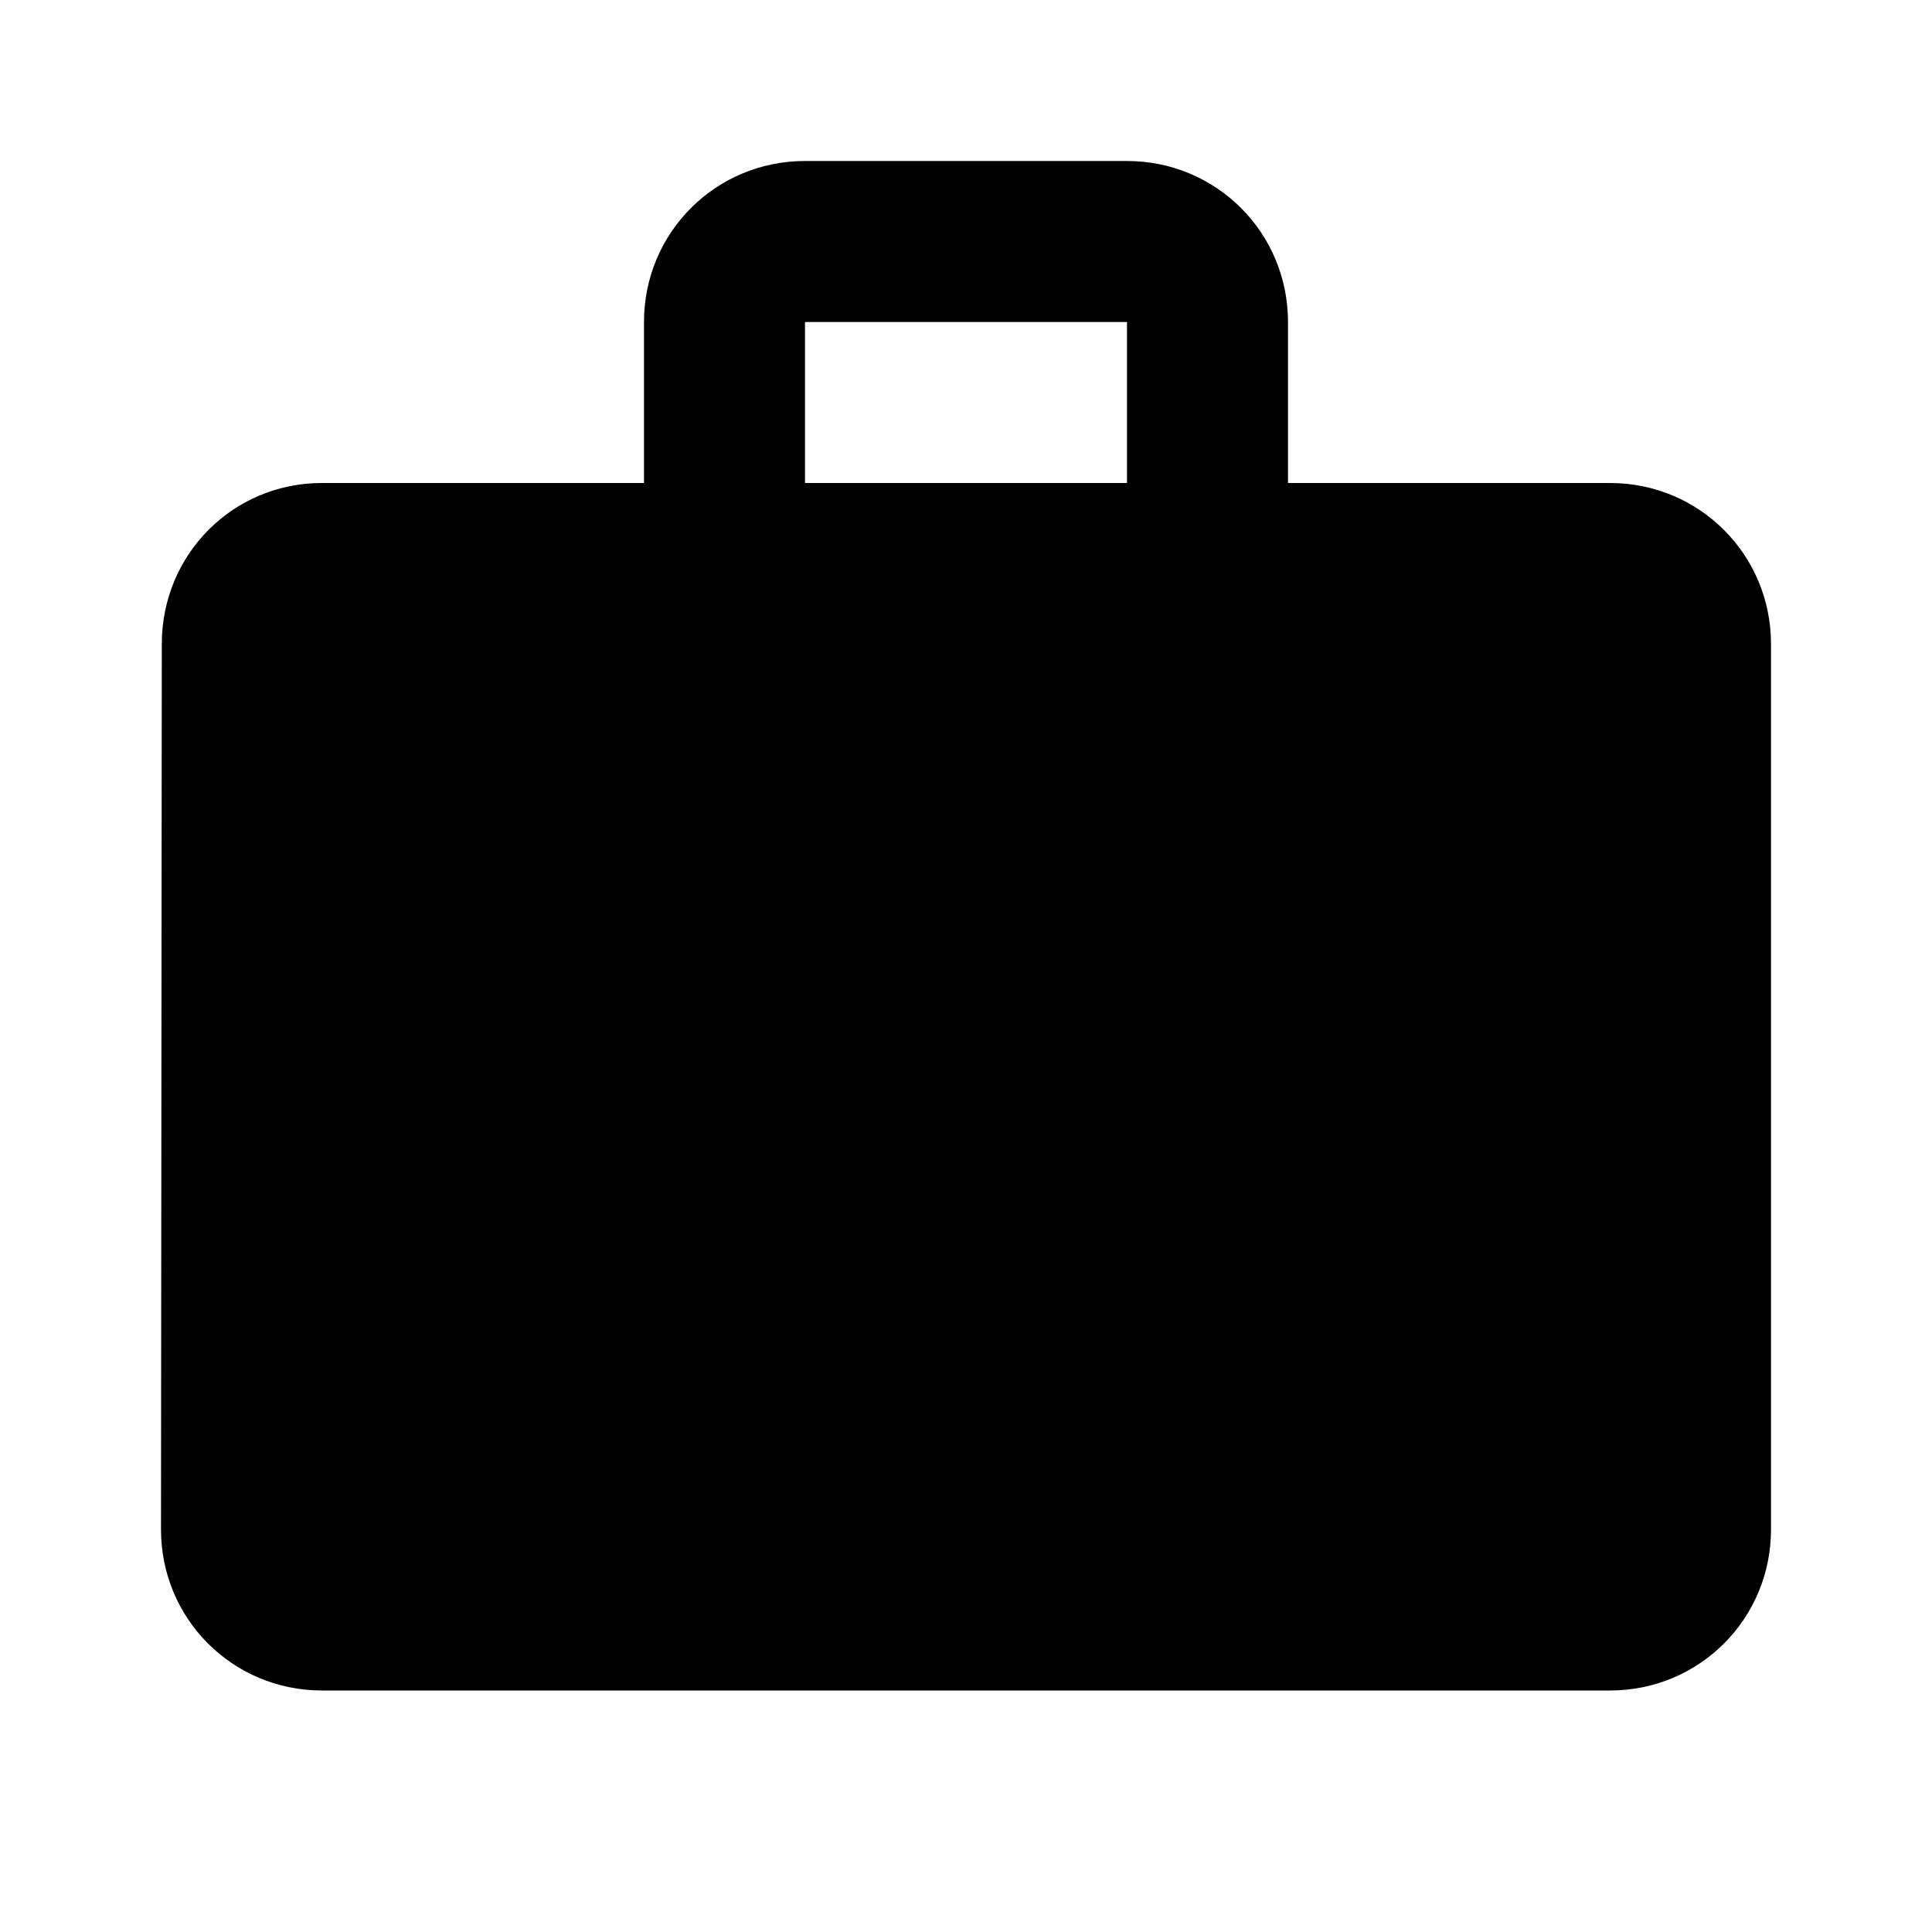
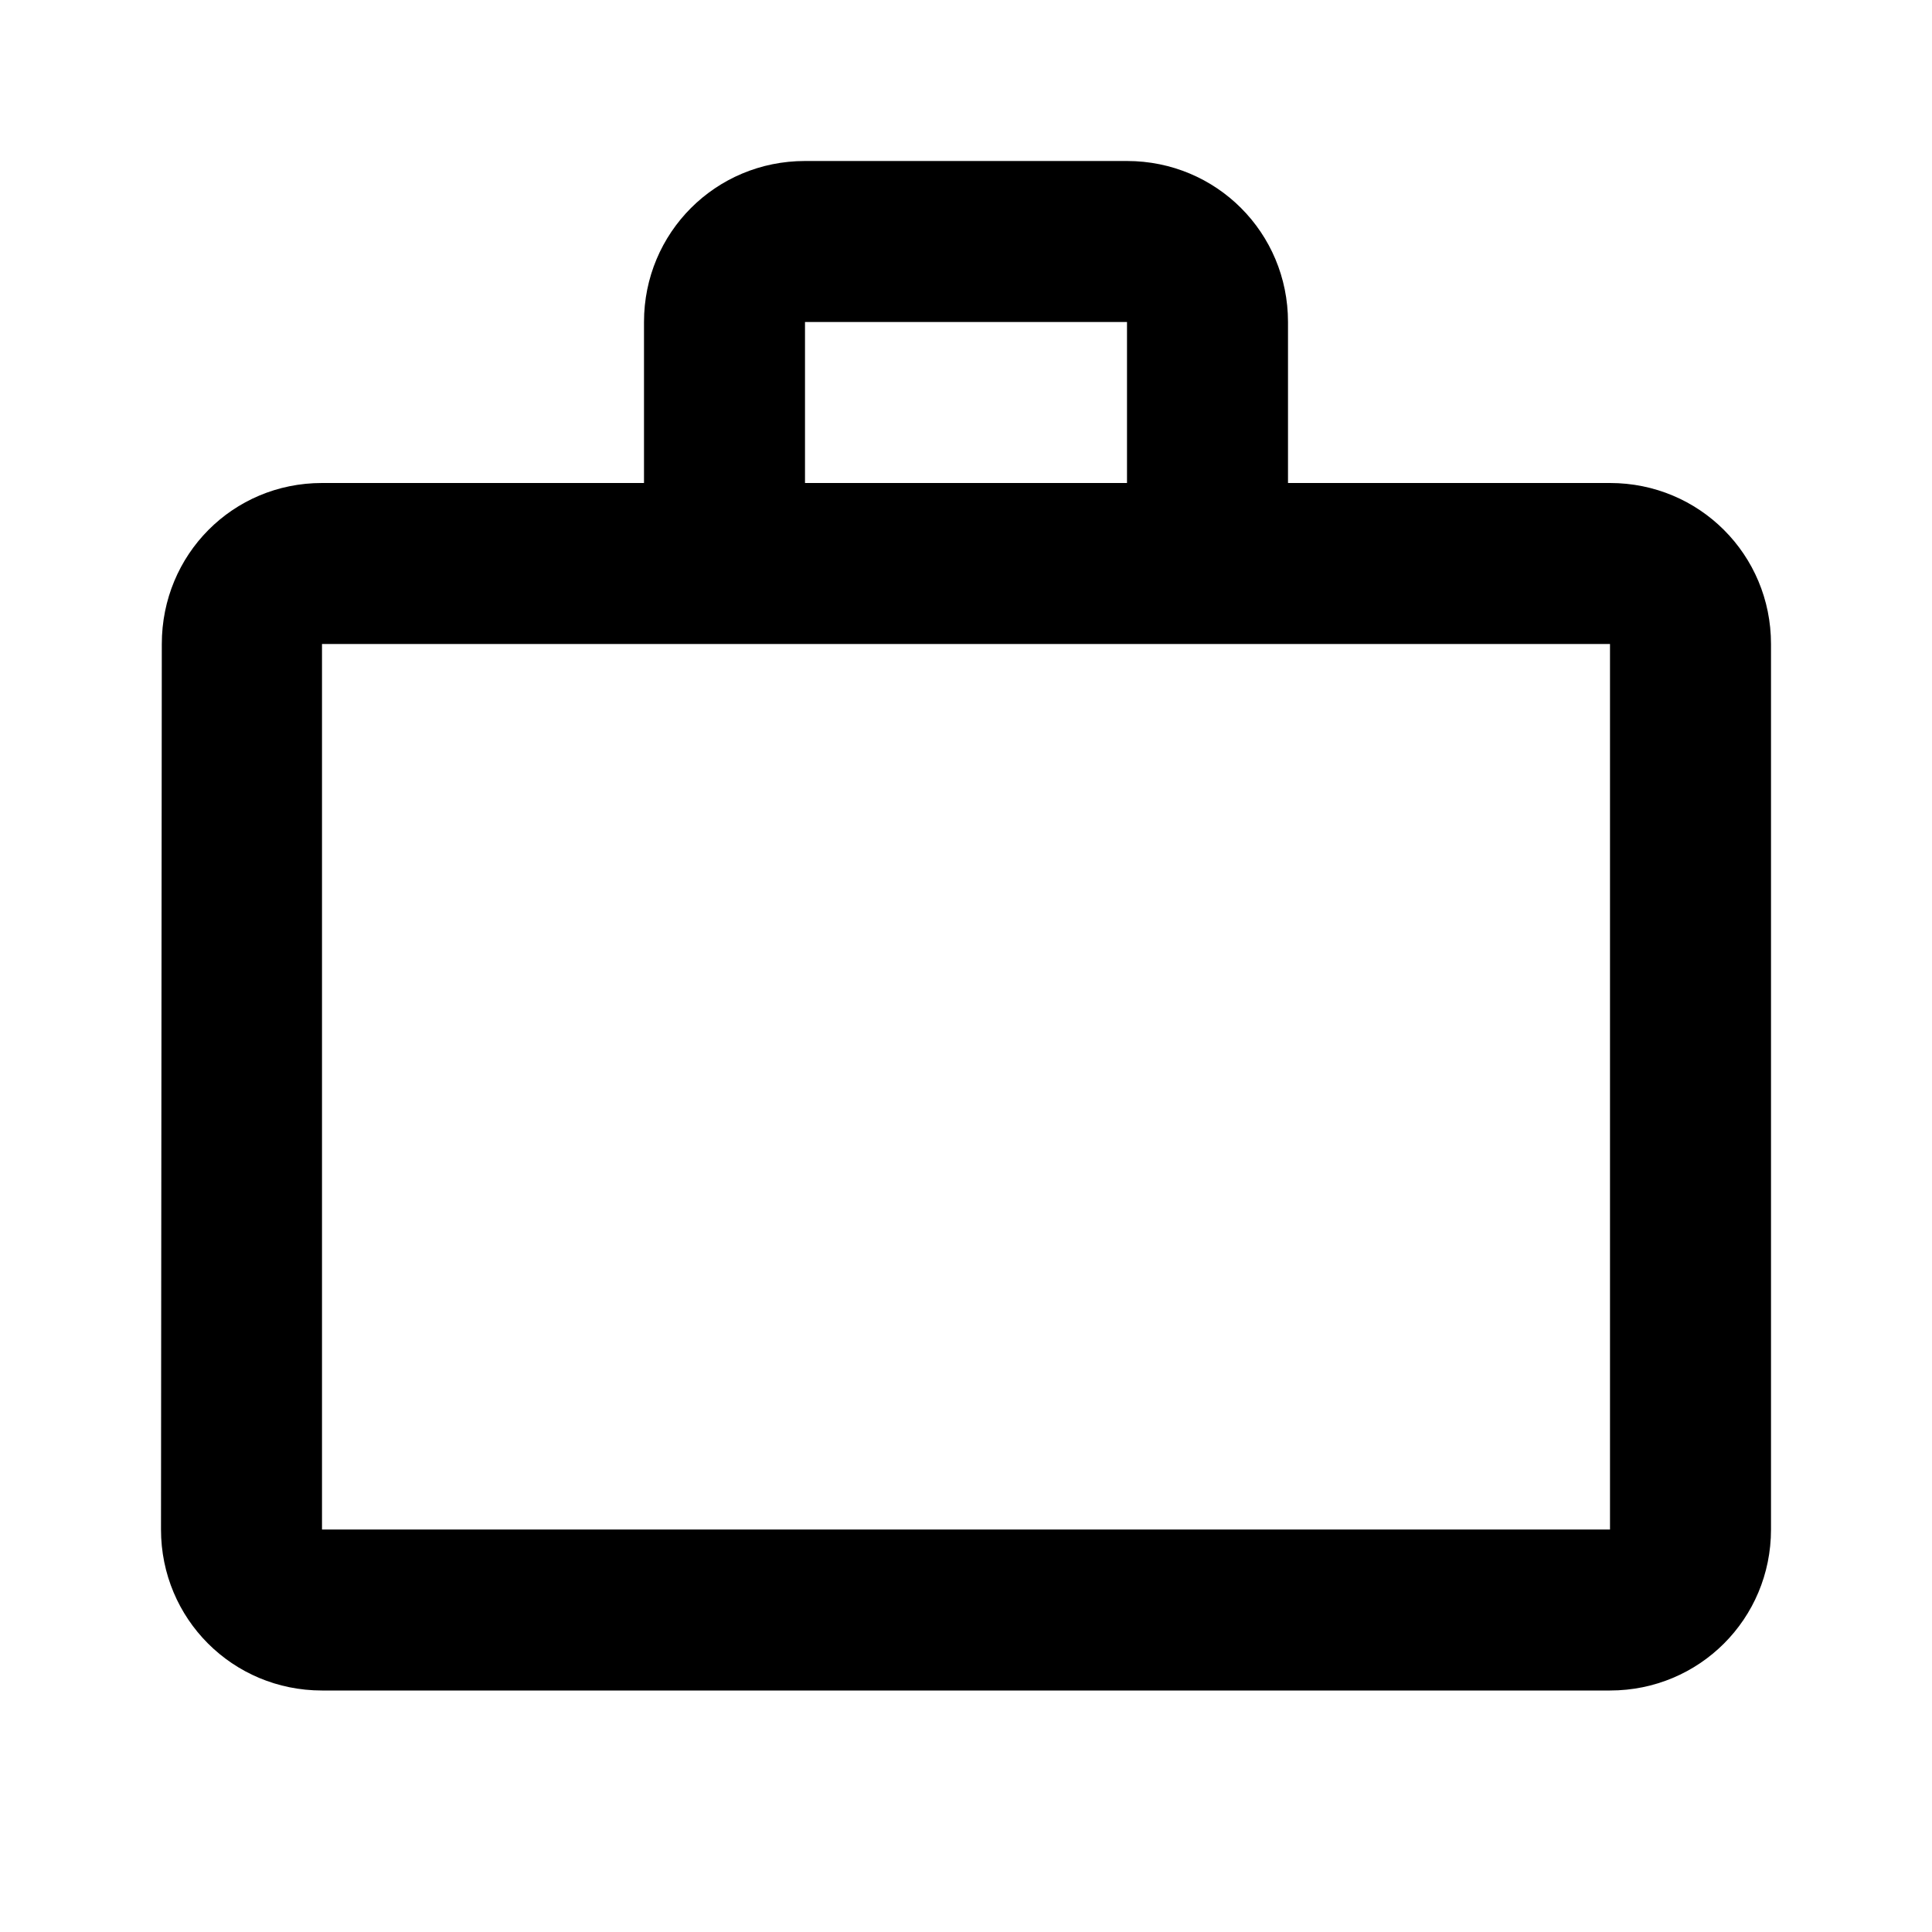
<svg xmlns="http://www.w3.org/2000/svg" viewBox="0 0 24 24">
-   <path d="M20 6h-4V4c0-1.11-.89-2-2-2h-4c-1.11 0-2 .89-2 2v2H4c-1.11 0-1.99.89-1.99 2L2 19c0 1.11.89 2 2 2h16c1.11 0 2-.89 2-2V8c0-1.11-.89-2-2-2zm-6 0h-4V4h4v2z" />
+   <path d="M14 6V4h-4v2h4zM4 8v11h16V8H4zm16-2c1.11 0 2 .89 2 2v11c0 1.11-.89 2-2 2H4c-1.11 0-2-.89-2-2l.01-11c0-1.11.88-2 1.99-2h4V4c0-1.11.89-2 2-2h4c1.11 0 2 .89 2 2v2h4z" />
</svg>
